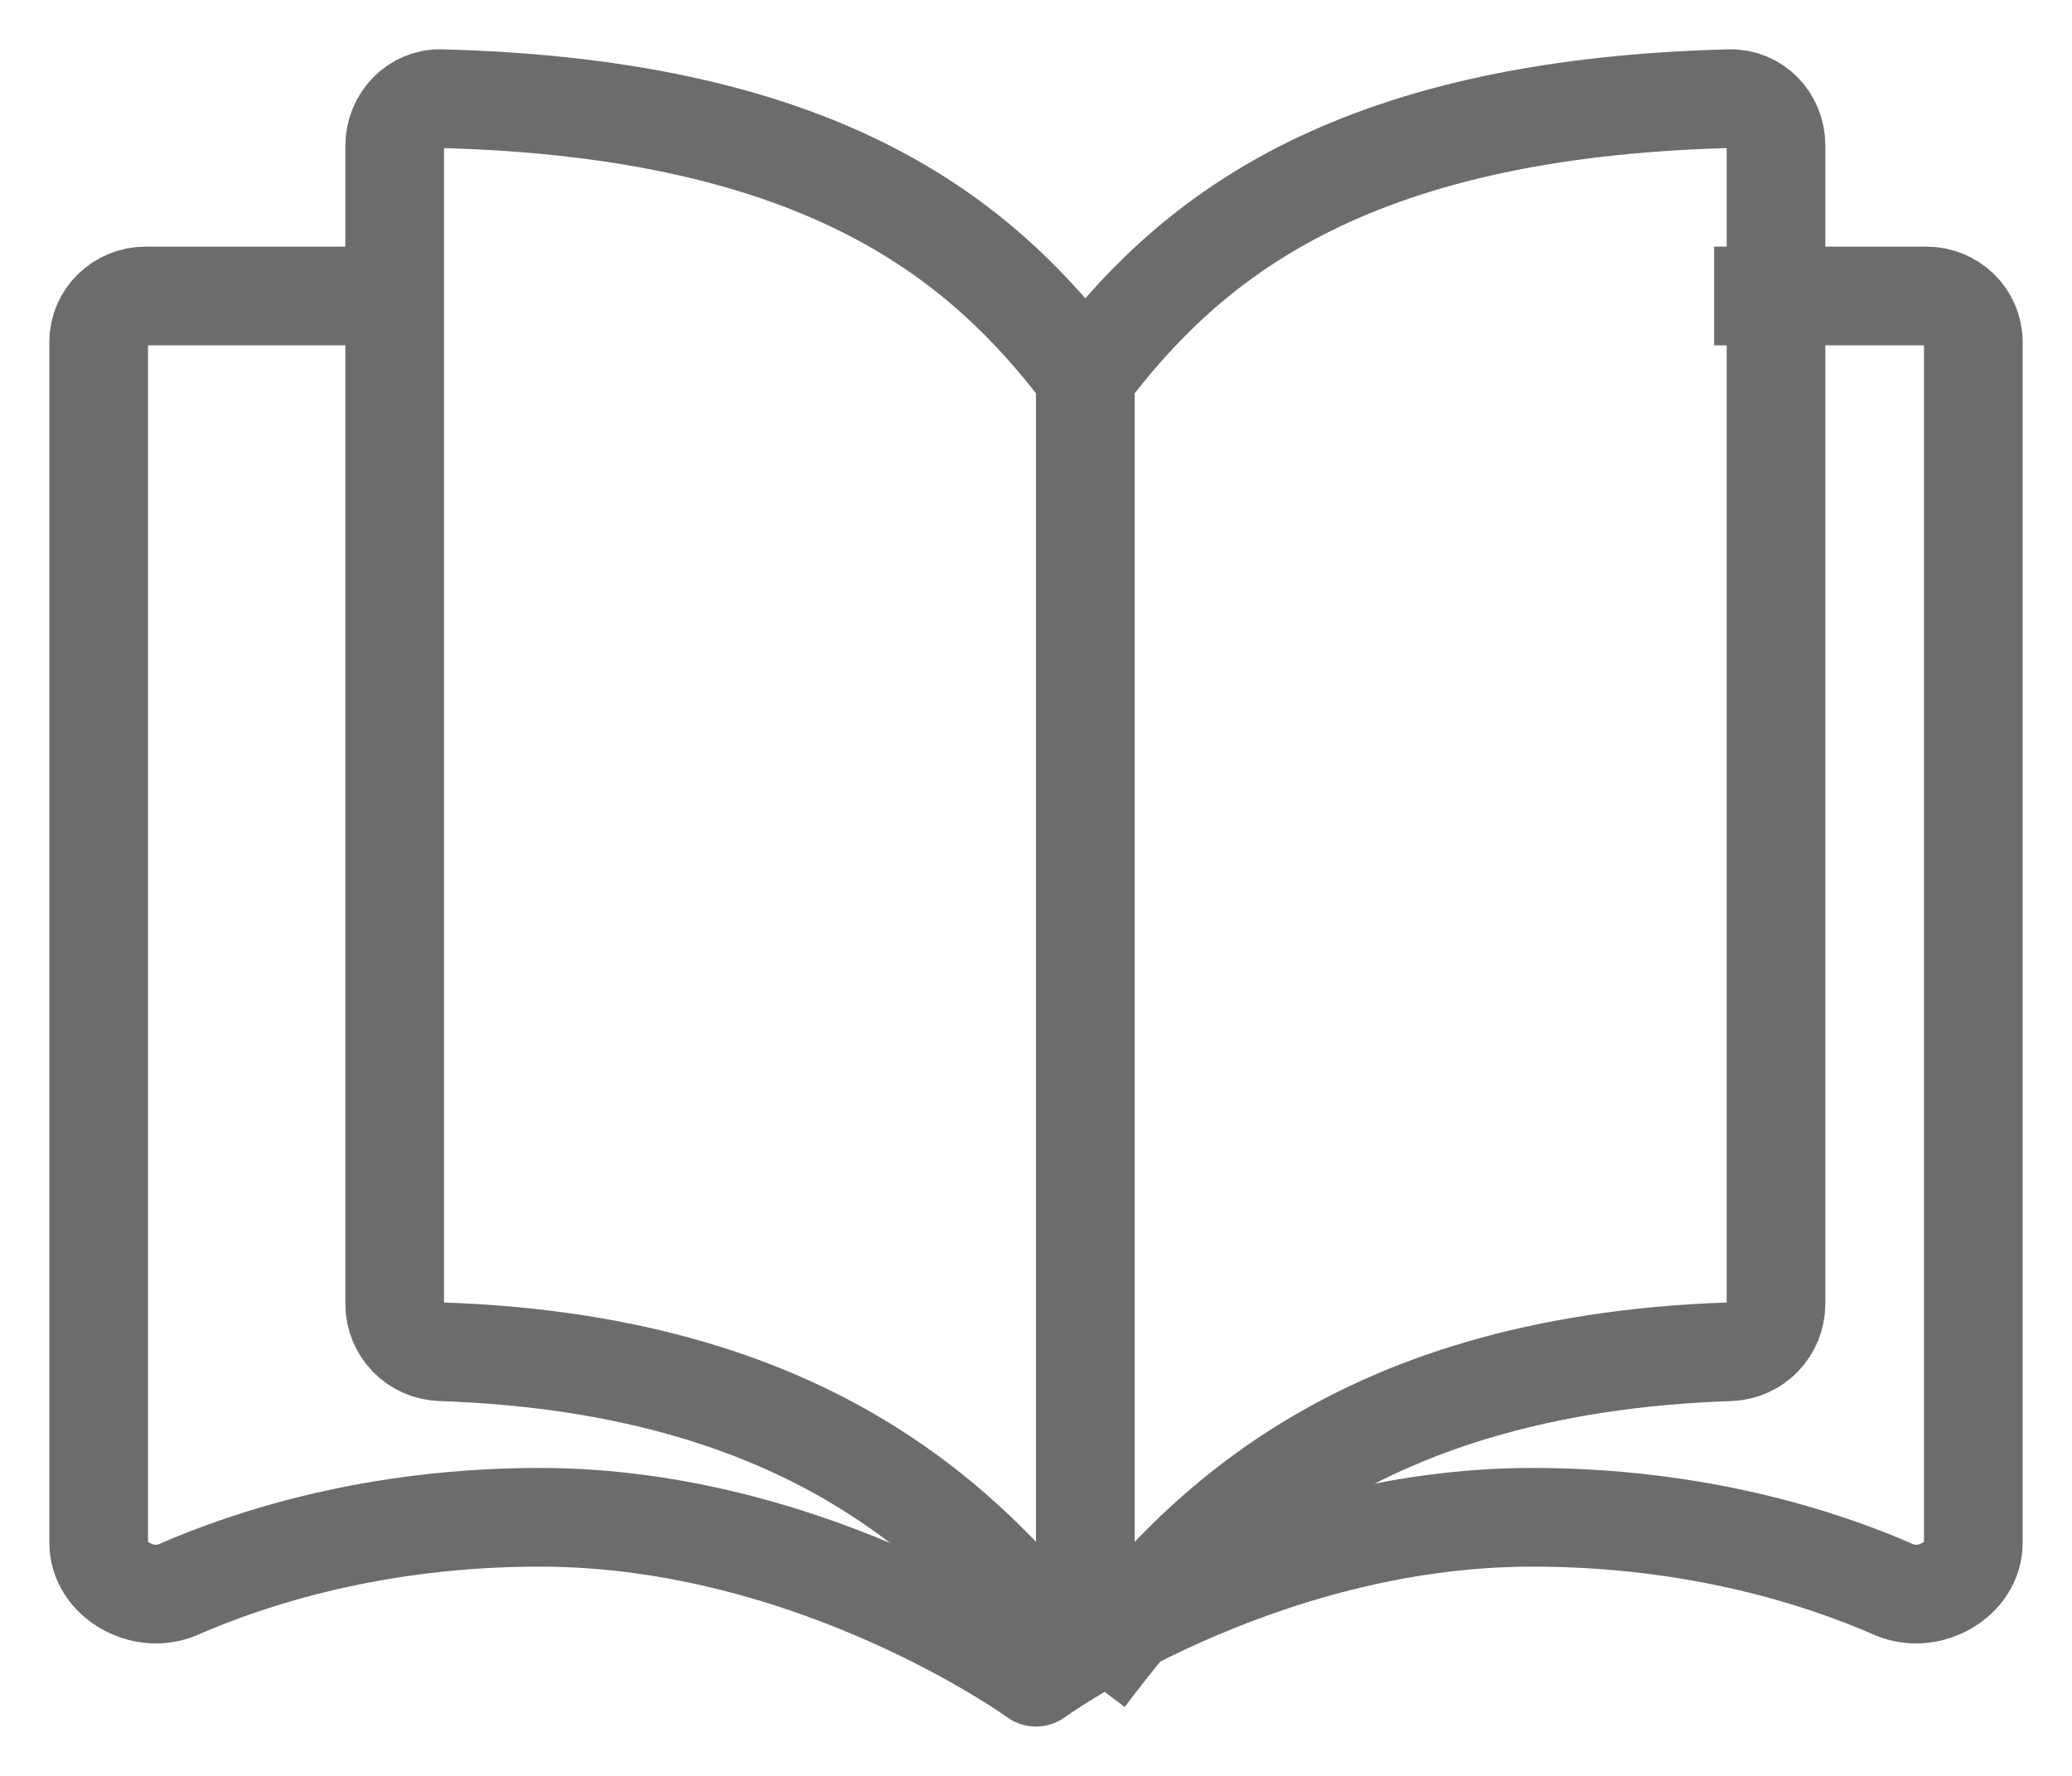
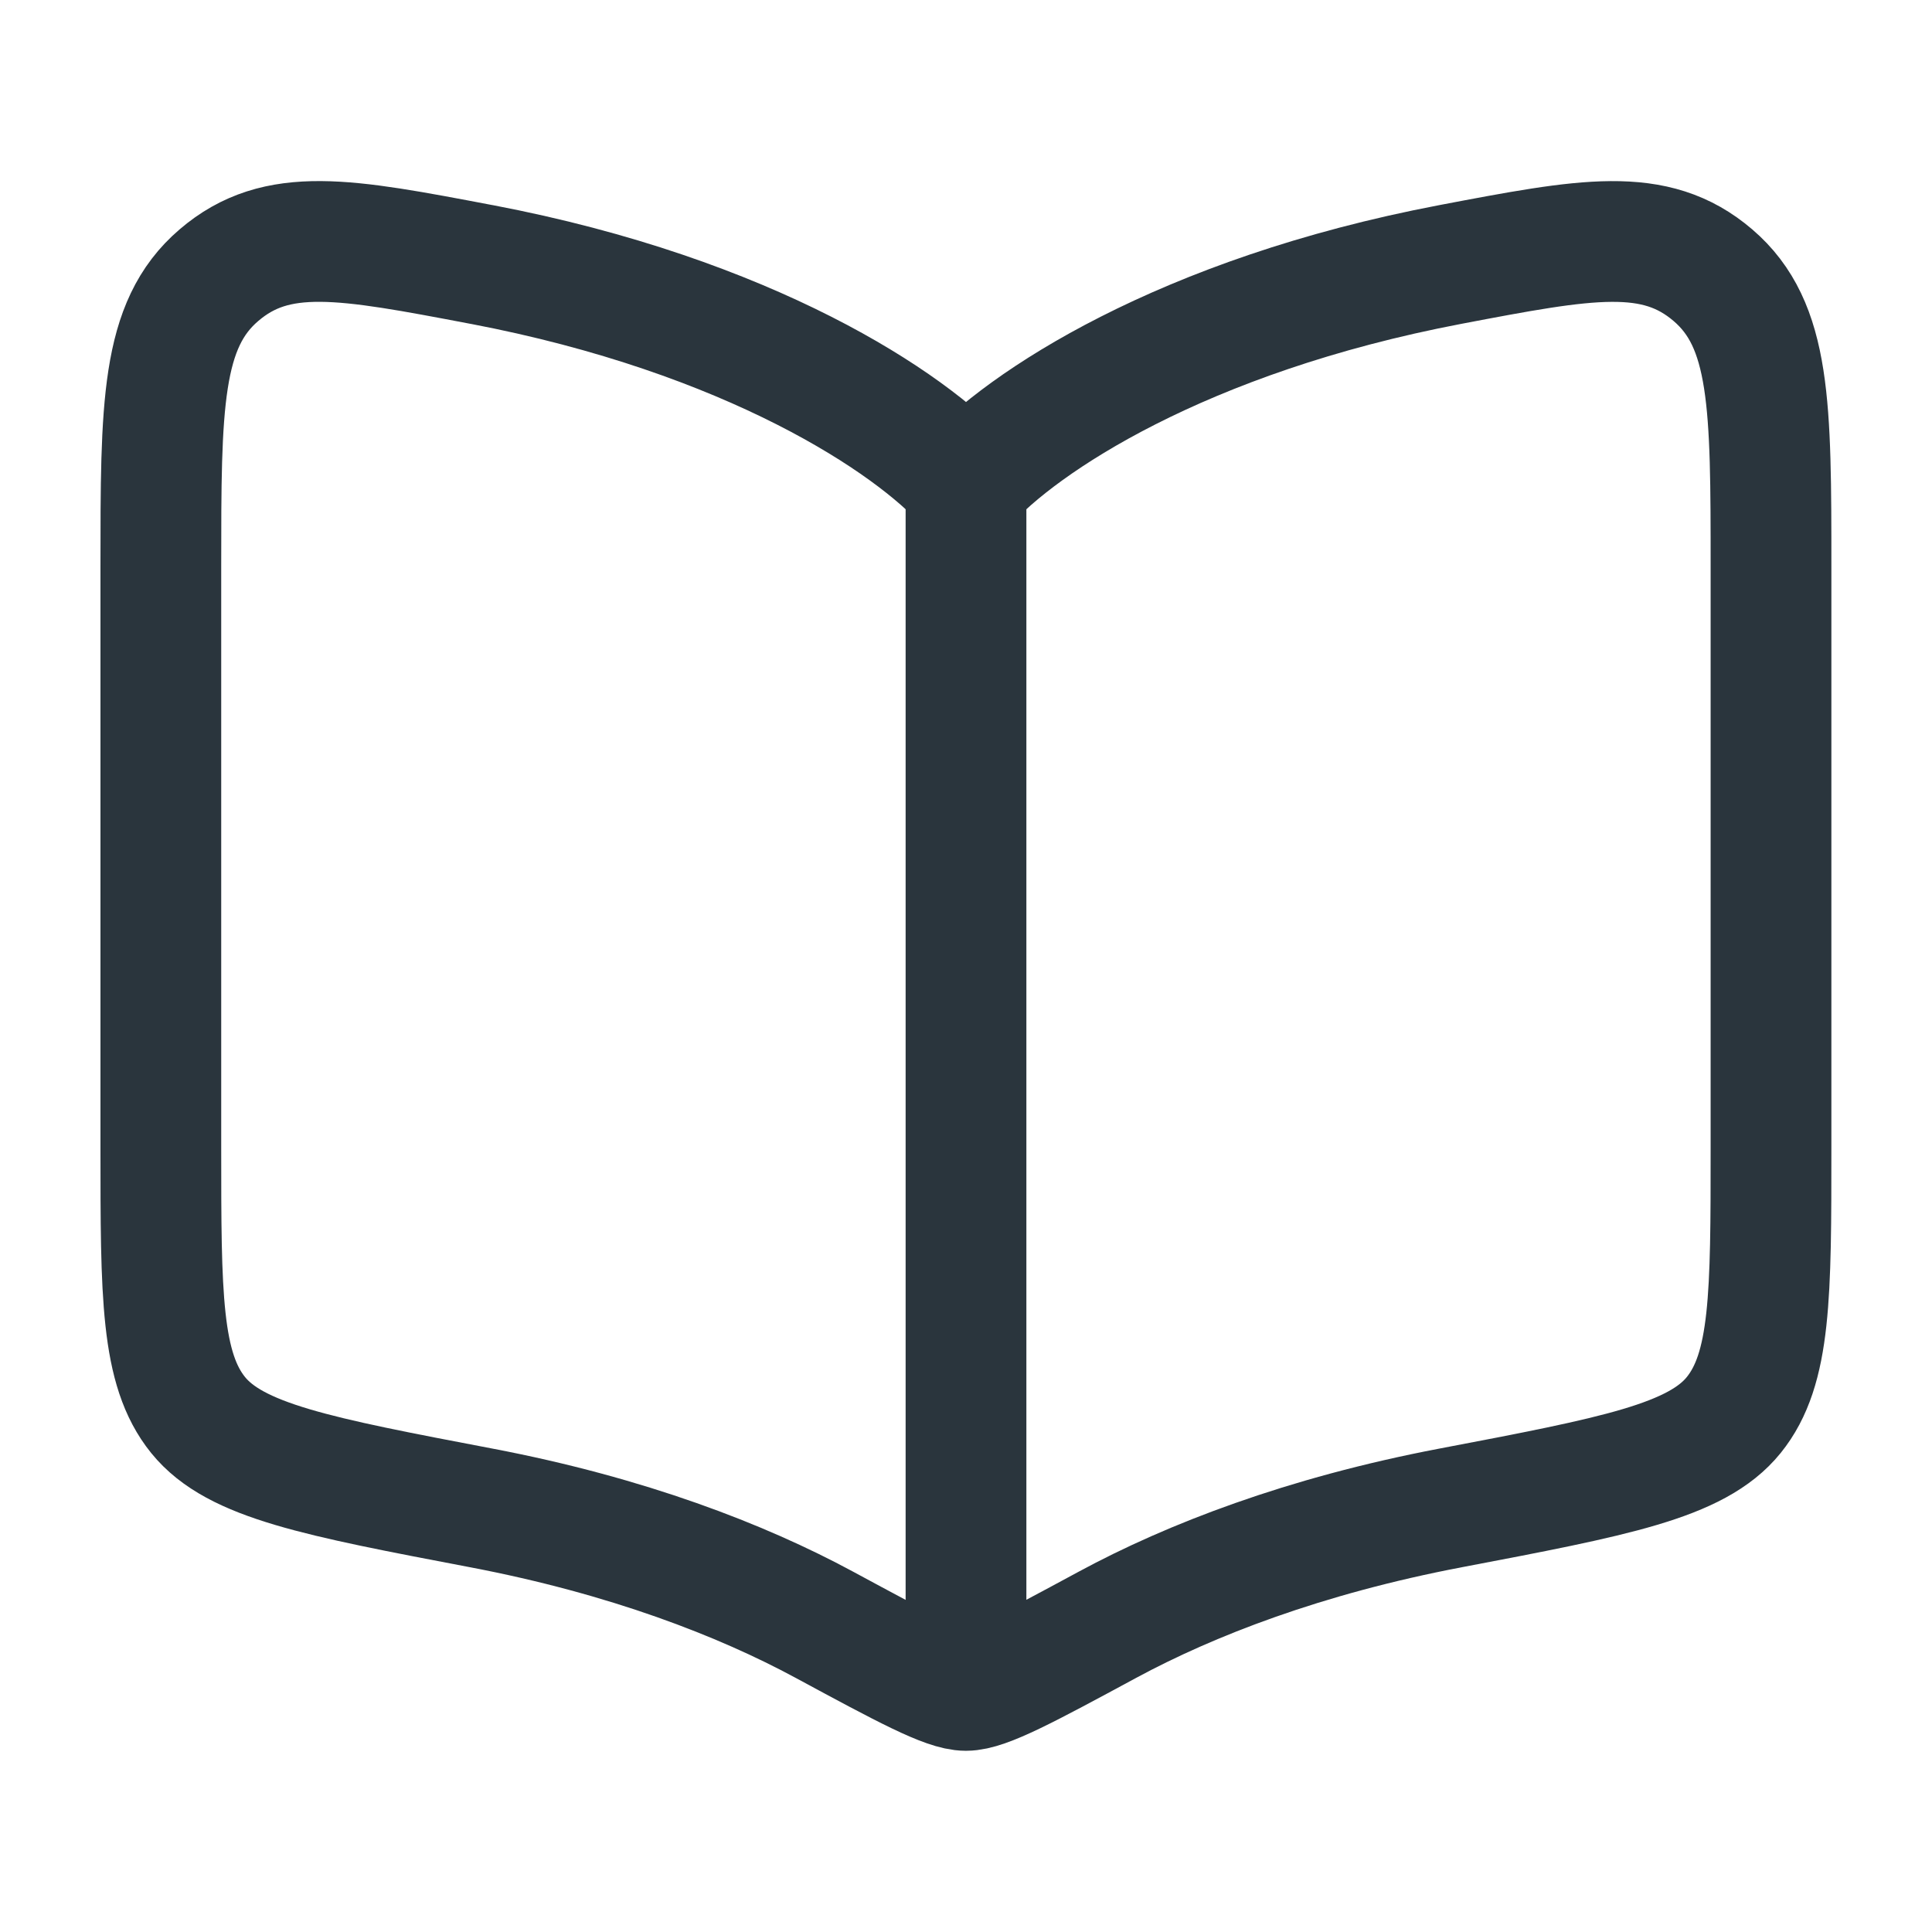
- <svg xmlns="http://www.w3.org/2000/svg" width="21" height="18" viewBox="0 0 21 18" fill="none">
-   <path d="M11 3.816C9.973 2.458 8.39 1.1 4.468 1C4.21 0.994 4 1.211 4 1.479C4 3.466 4 10.989 4 13.214C4 13.482 4.21 13.692 4.468 13.701C8.39 13.834 9.973 15.642 11 17M11 3.816C12.027 2.458 13.61 1.1 17.532 1C17.79 0.994 18 1.206 18 1.474C18 3.695 18 10.992 18 13.213C18 13.481 17.79 13.692 17.532 13.701C13.61 13.834 12.027 15.642 11 17M11 3.816V17" stroke="#6C6C6C" stroke-linejoin="round" />
-   <path d="M17.373 3H19.525C19.787 3 20 3.209 20 3.467V15.636C20 16.014 19.547 16.265 19.196 16.112C18.441 15.782 17.18 15.379 15.529 15.379C12.735 15.379 10.5 17 10.5 17C10.5 17 8.265 15.379 5.471 15.379C3.82 15.379 2.559 15.782 1.804 16.112C1.453 16.265 1 16.014 1 15.636V3.467C1 3.209 1.213 3 1.475 3H3.626" stroke="#6C6C6C" stroke-linejoin="round" />
+ <svg xmlns="http://www.w3.org/2000/svg" fill="none" height="24" viewBox="0 0 24 24" width="24">
+   <g stroke="#2a353d" stroke-linecap="round" stroke-width="1.5">
+     <path d="m12 6v14" />
+     <path d="m5.981 3.285c3.341.636 5.333 1.967 6.019 2.731.687-.764 2.678-2.095 6.019-2.731 1.693-.322 2.539-.483 3.26.134s.721 1.621.721 3.626v7.209c0 1.834 0 2.751-.463 3.324-.463.573-1.481.766-3.518 1.154-1.816.346-3.233.896-4.259 1.45-1.009.545-1.514.817-1.761.817s-.752-.272-1.761-.817c-1.026-.554-2.443-1.104-4.259-1.45-2.037-.388-3.055-.582-3.518-1.154-.463-.573-.463-1.49-.463-3.324v-7.209c0-2.006 0-3.009.721-3.626.721-.618 1.567-.456 3.26-.134z" stroke-linejoin="round" />
+   </g>
</svg>
